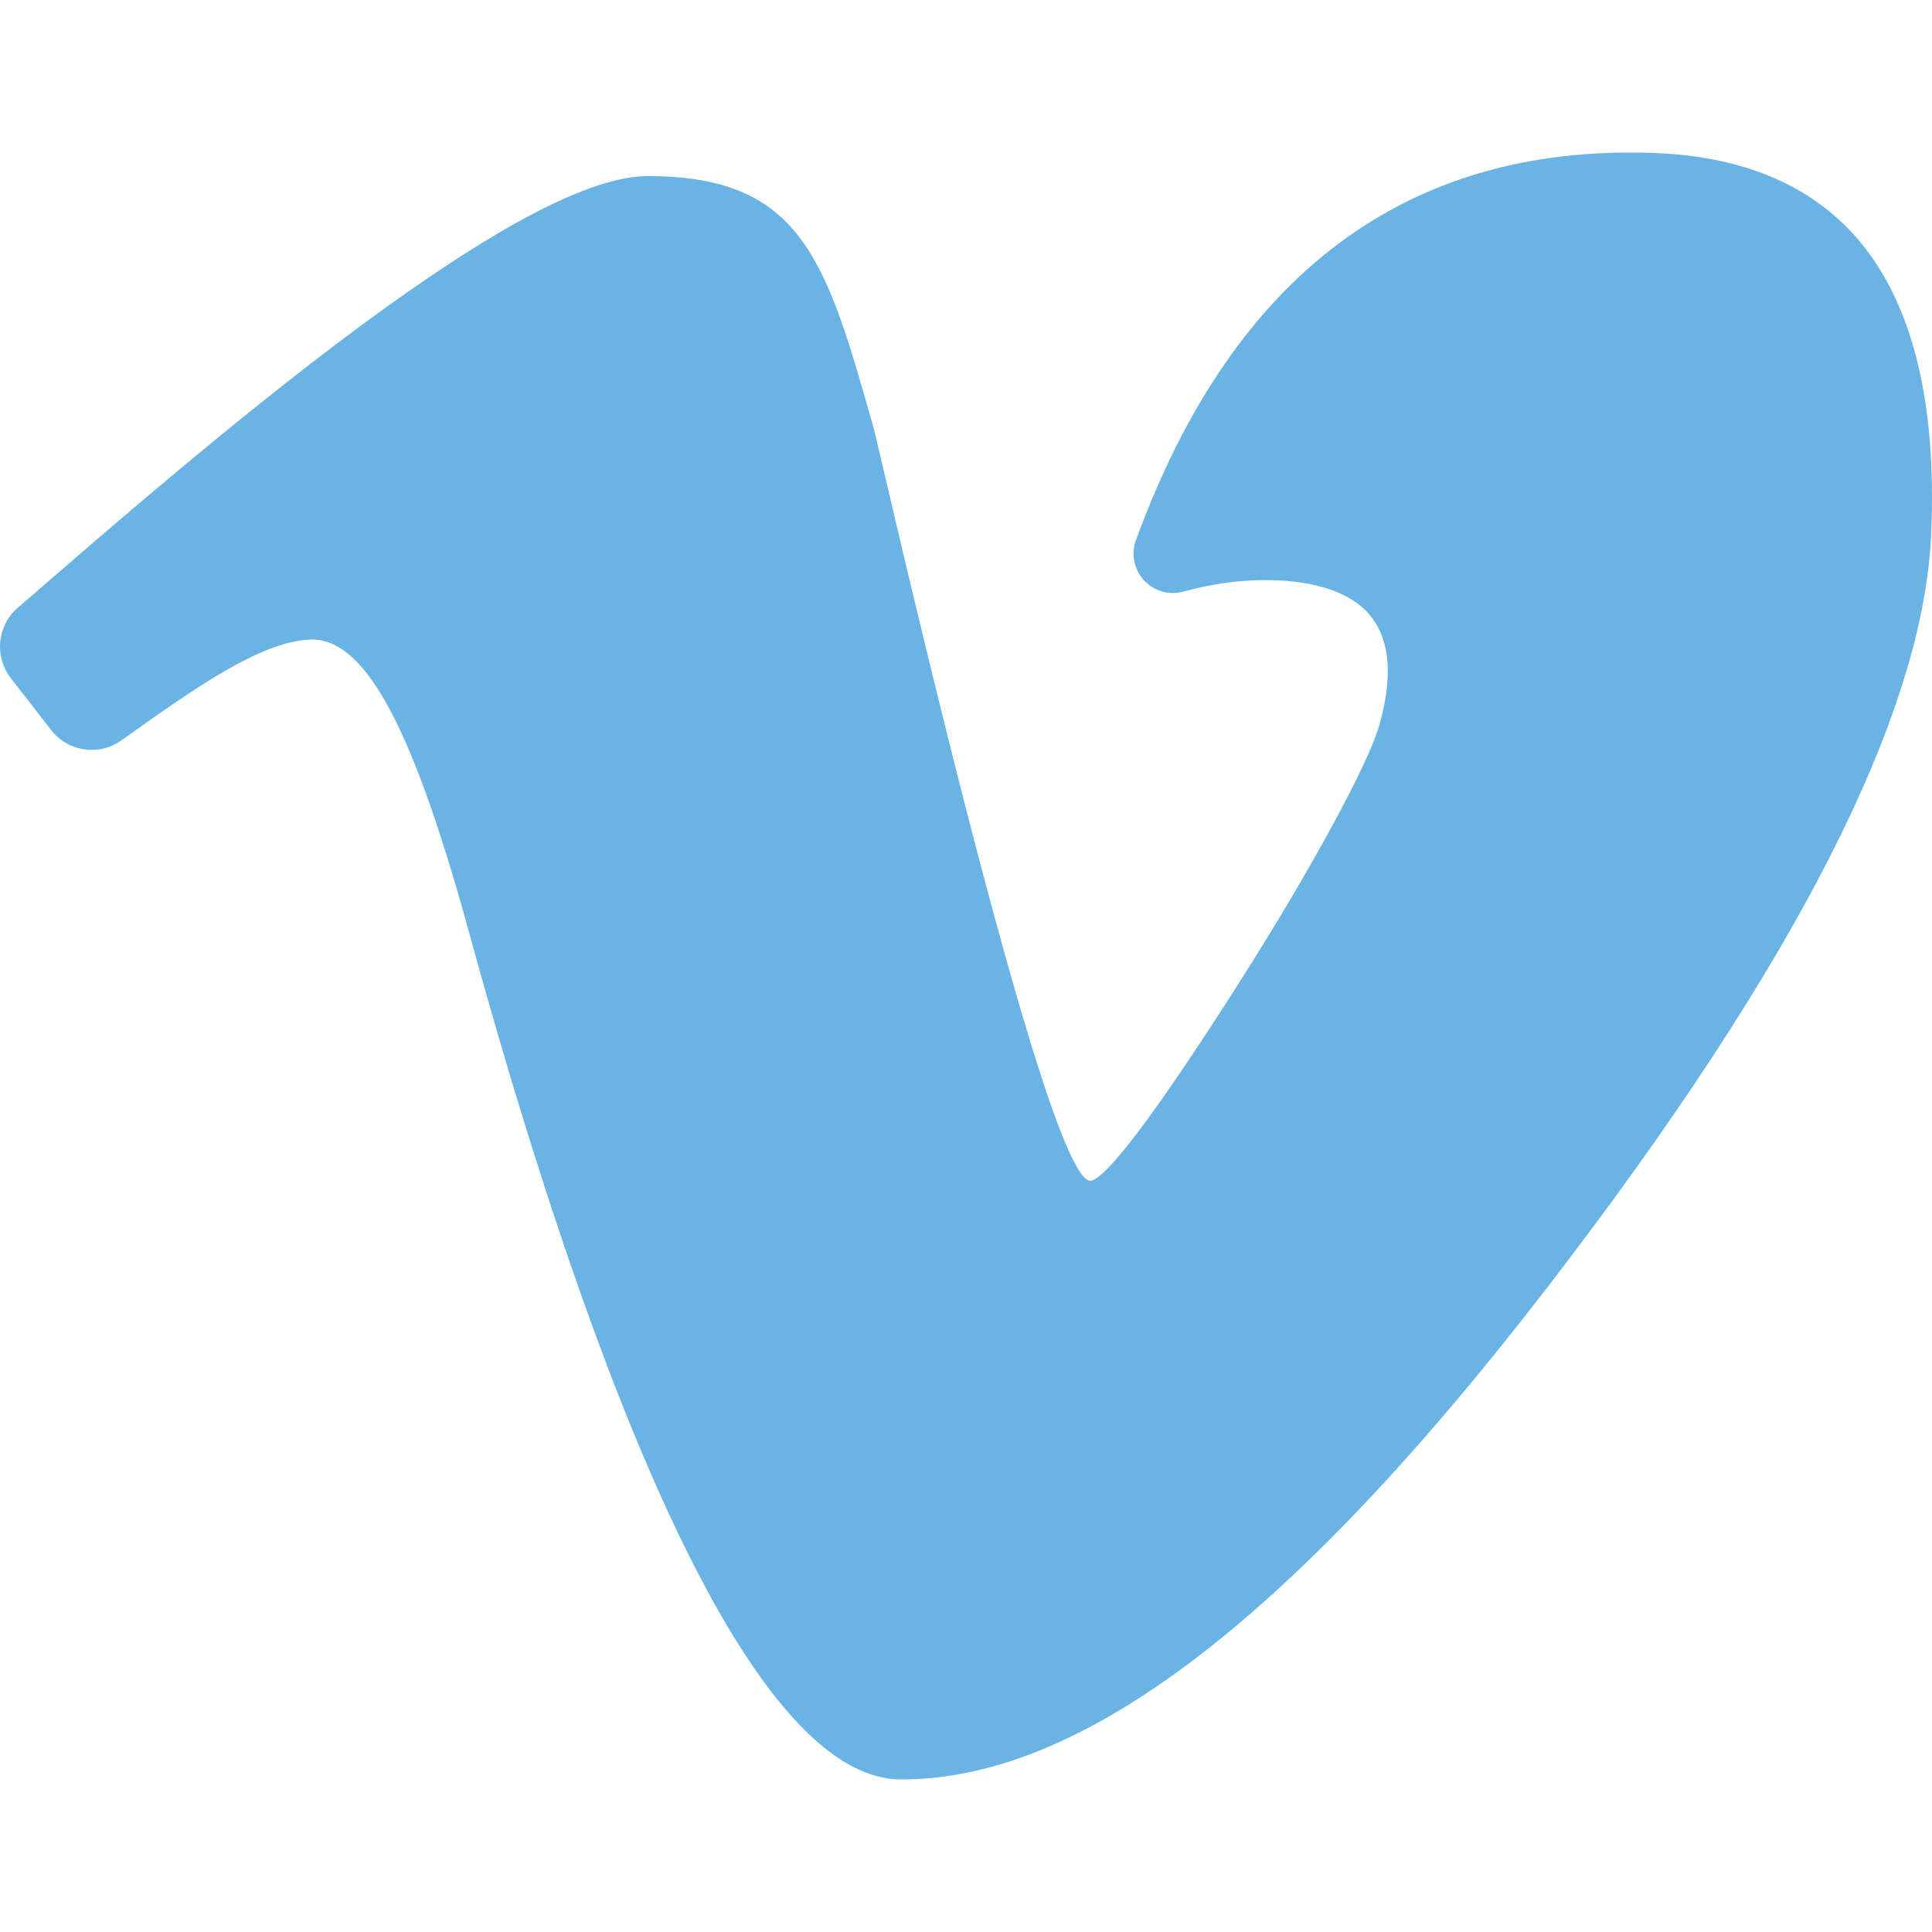
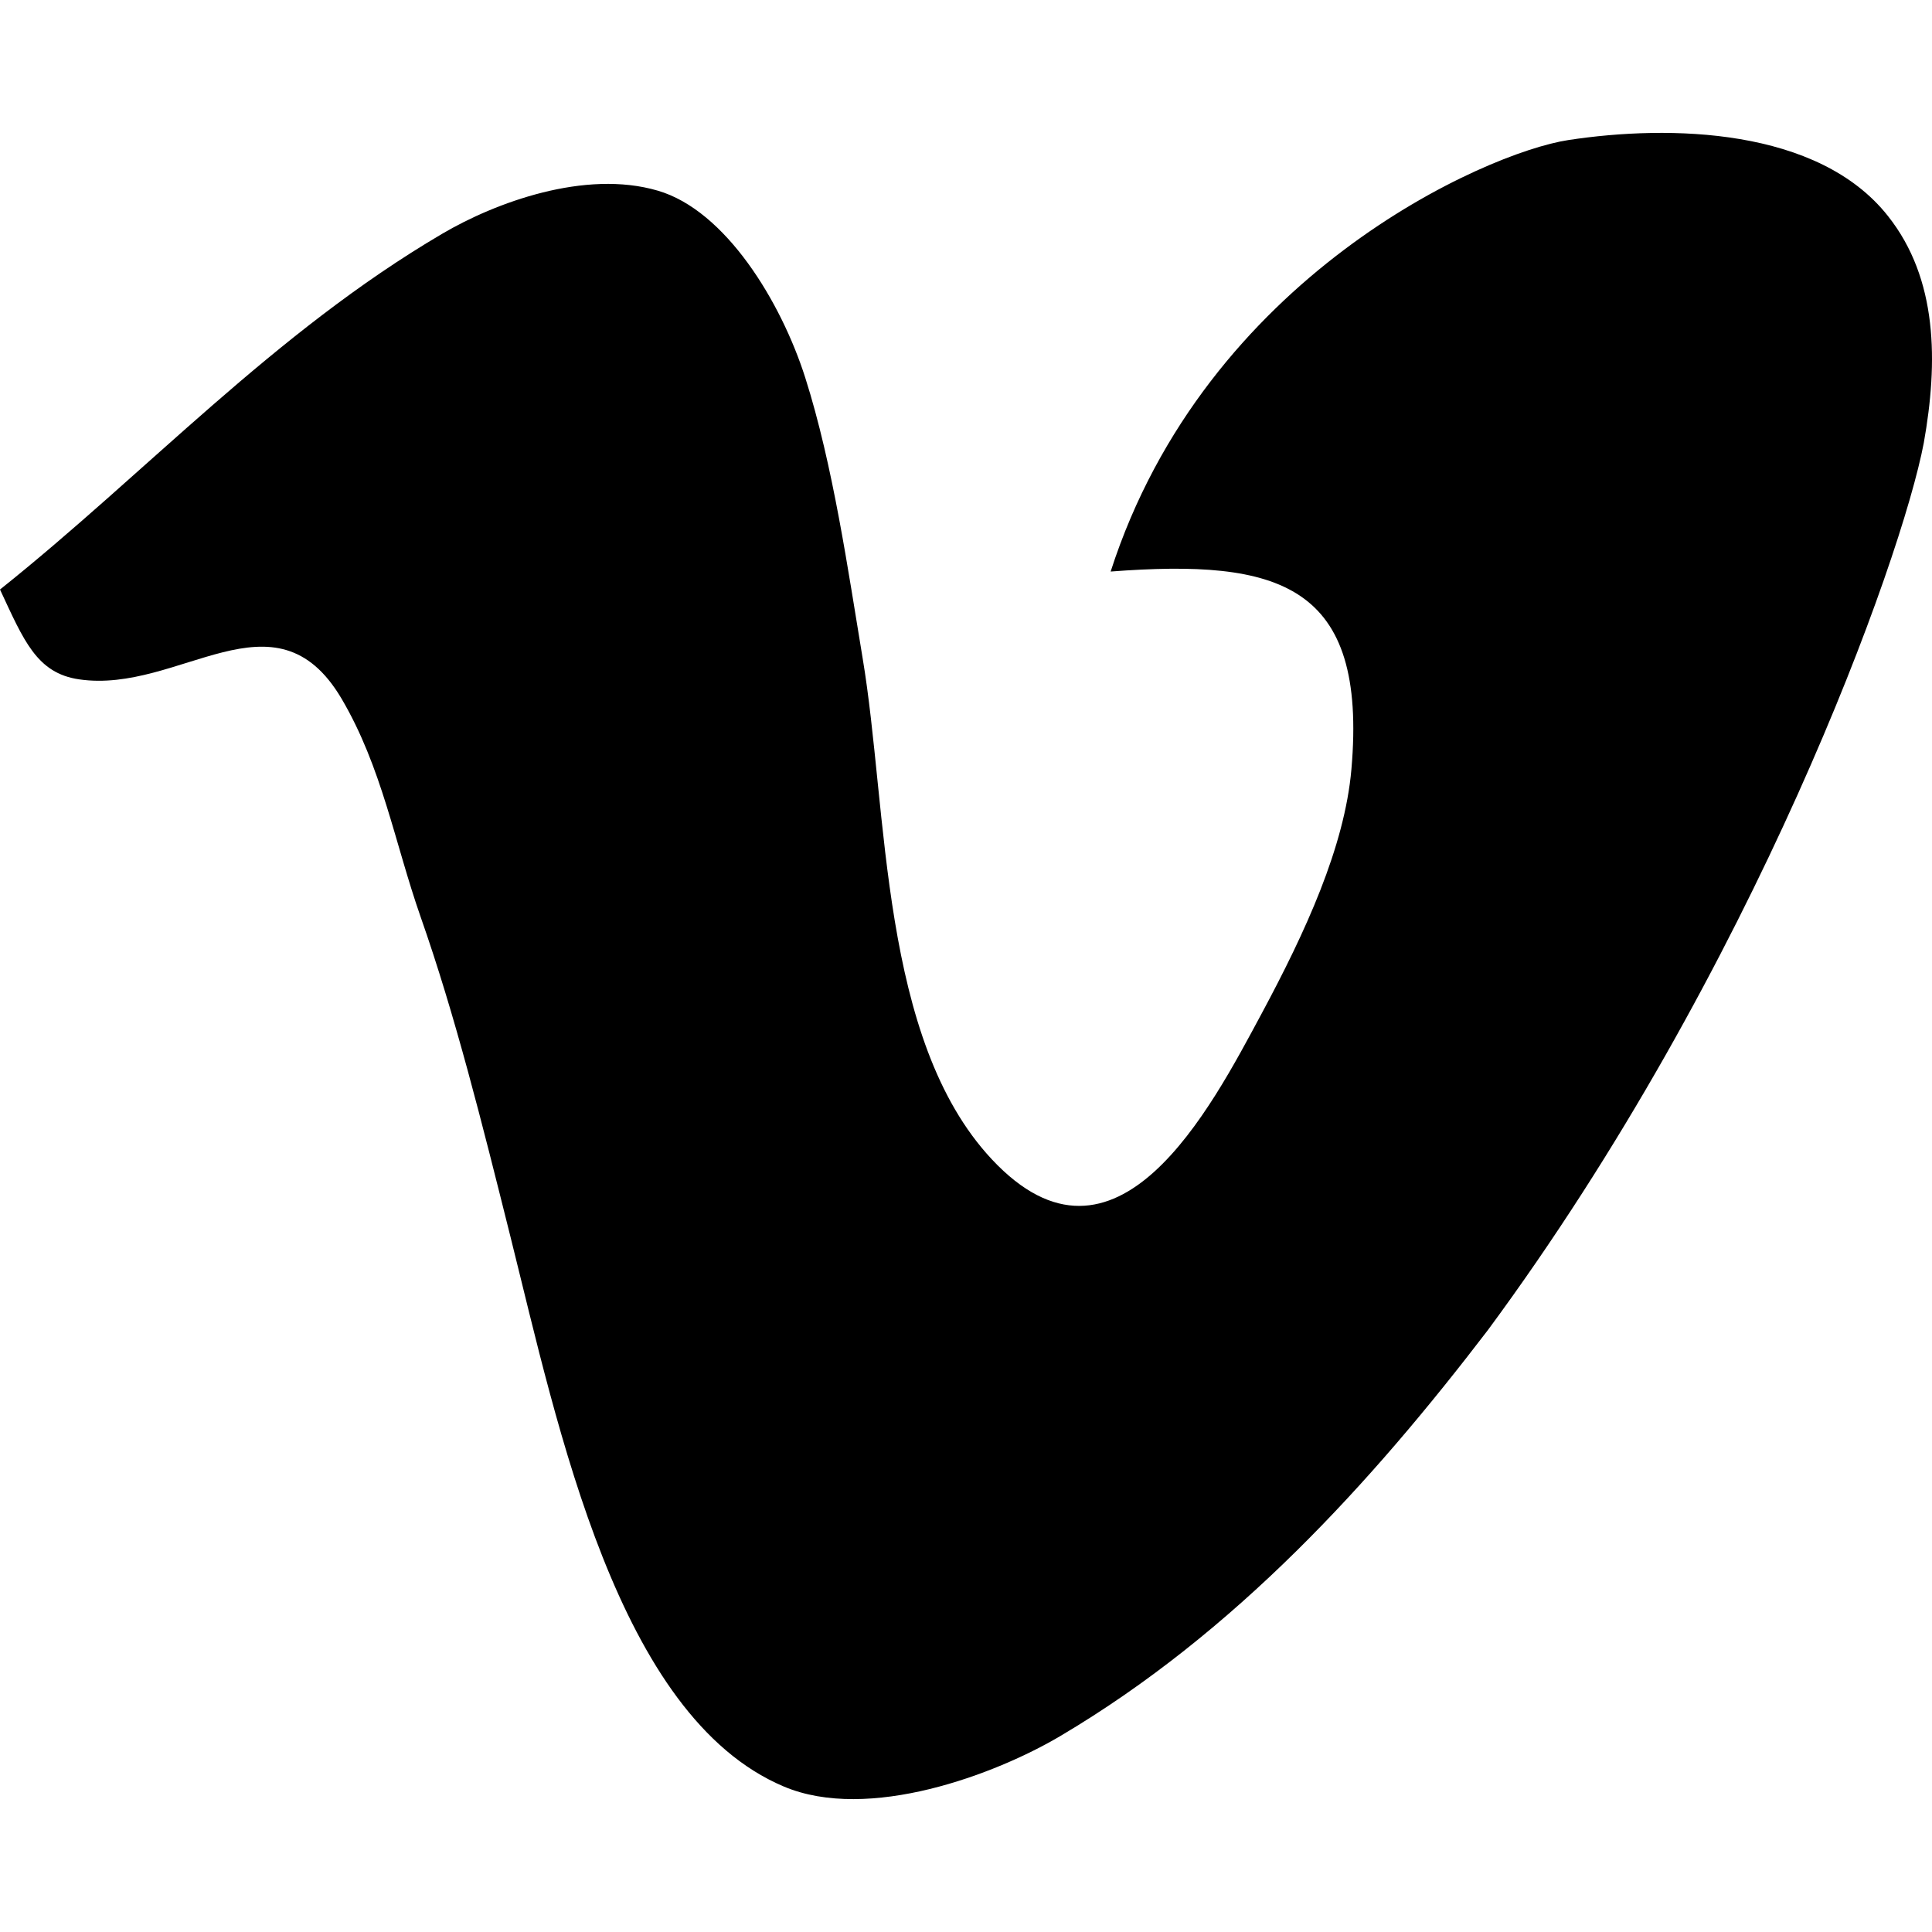
- <svg xmlns="http://www.w3.org/2000/svg" version="1.1" id="Layer_1" x="0px" y="0px" viewBox="0 0 434.016 434.016" style="enable-background:new 0 0 434.016 434.016;" xml:space="preserve">
-   <path style="fill:#69B4E5;" d="M416.049,52.27c-10.508-11.324-25.72-17.356-45.207-17.928  c-55.02-1.774-93.932,27.496-115.651,86.986c-1.14,3.124-0.444,6.588,1.814,9.041c2.247,2.439,5.622,3.409,8.812,2.534  c6.246-1.718,12.44-2.588,18.412-2.588c8.018,0,18.689,1.474,24.001,8.497c4.077,5.39,4.632,13.472,1.649,24.02  c-2.518,8.899-15.476,32.721-31.515,57.929c-19.539,30.712-30.333,44.48-33.445,44.48c-10.31,0-47.565-165.194-48.589-168.817  c-10.686-37.86-16.05-56.864-50.798-56.864c-26.483,0-85.551,48.362-134.051,90.495c-2.983,2.591-5.495,4.774-7.44,6.436  c-4.688,4.008-5.395,10.97-1.607,15.849l9.038,11.644c3.807,4.906,10.751,5.93,15.812,2.331l0.497-0.354  c15.691-11.163,30.514-21.706,41.704-22.284c12.16-0.597,22.711,18.4,35.29,63.605c23.957,87.803,60.355,192.468,97.709,192.468  c39.036,0,85.605-33.091,145.802-111.429c54.482-70.902,83.655-127.135,85.529-168.048l0,0  C435.222,89.372,429.245,66.493,416.049,52.27z" />
+ <svg xmlns="http://www.w3.org/2000/svg" version="1.1" id="Layer_1" x="0px" y="0px" viewBox="0 0 299.999 299.999" style="enable-background:new 0 0 299.999 299.999;" xml:space="preserve">
+   <g id="XMLID_518_">
+     <path id="XMLID_3_" style="fill-rule:evenodd;clip-rule:evenodd;" d="M298.723,68.78c2.238-12.561,2.188-25.477-5.57-35.245   c-10.824-13.696-33.863-14.2-49.646-11.783c-12.84,1.963-56.269,21.124-71.047,66.996c26.182-1.99,39.904,1.887,37.385,30.713   c-1.055,12.061-7.148,25.274-13.947,37.941c-7.857,14.603-22.583,43.277-41.894,22.608c-17.394-18.602-16.088-54.179-20.065-77.871   c-2.215-13.292-4.557-29.857-8.912-43.529c-3.753-11.757-12.359-25.932-22.884-29.004c-11.304-3.322-25.28,1.863-33.487,6.698   C42.522,51.661,22.605,73.513,0,91.54l0,0c3.68,7.884,5.687,12.992,12.283,13.949c15.561,2.292,30.391-14.502,40.736,2.971   c6.294,10.675,8.26,22.381,12.287,33.891c5.387,15.328,9.541,32.02,13.947,49.646c7.452,29.857,16.618,74.47,42.424,85.398   c13.166,5.591,32.957-1.889,42.977-7.831c27.14-16.061,48.289-39.348,66.391-63.04C272.434,150.453,295.27,86.933,298.723,68.78z" />
+   </g>
  <g>
</g>
  <g>
</g>
  <g>
</g>
  <g>
</g>
  <g>
</g>
  <g>
</g>
  <g>
</g>
  <g>
</g>
  <g>
</g>
  <g>
</g>
  <g>
</g>
  <g>
</g>
  <g>
</g>
  <g>
</g>
  <g>
</g>
</svg>
